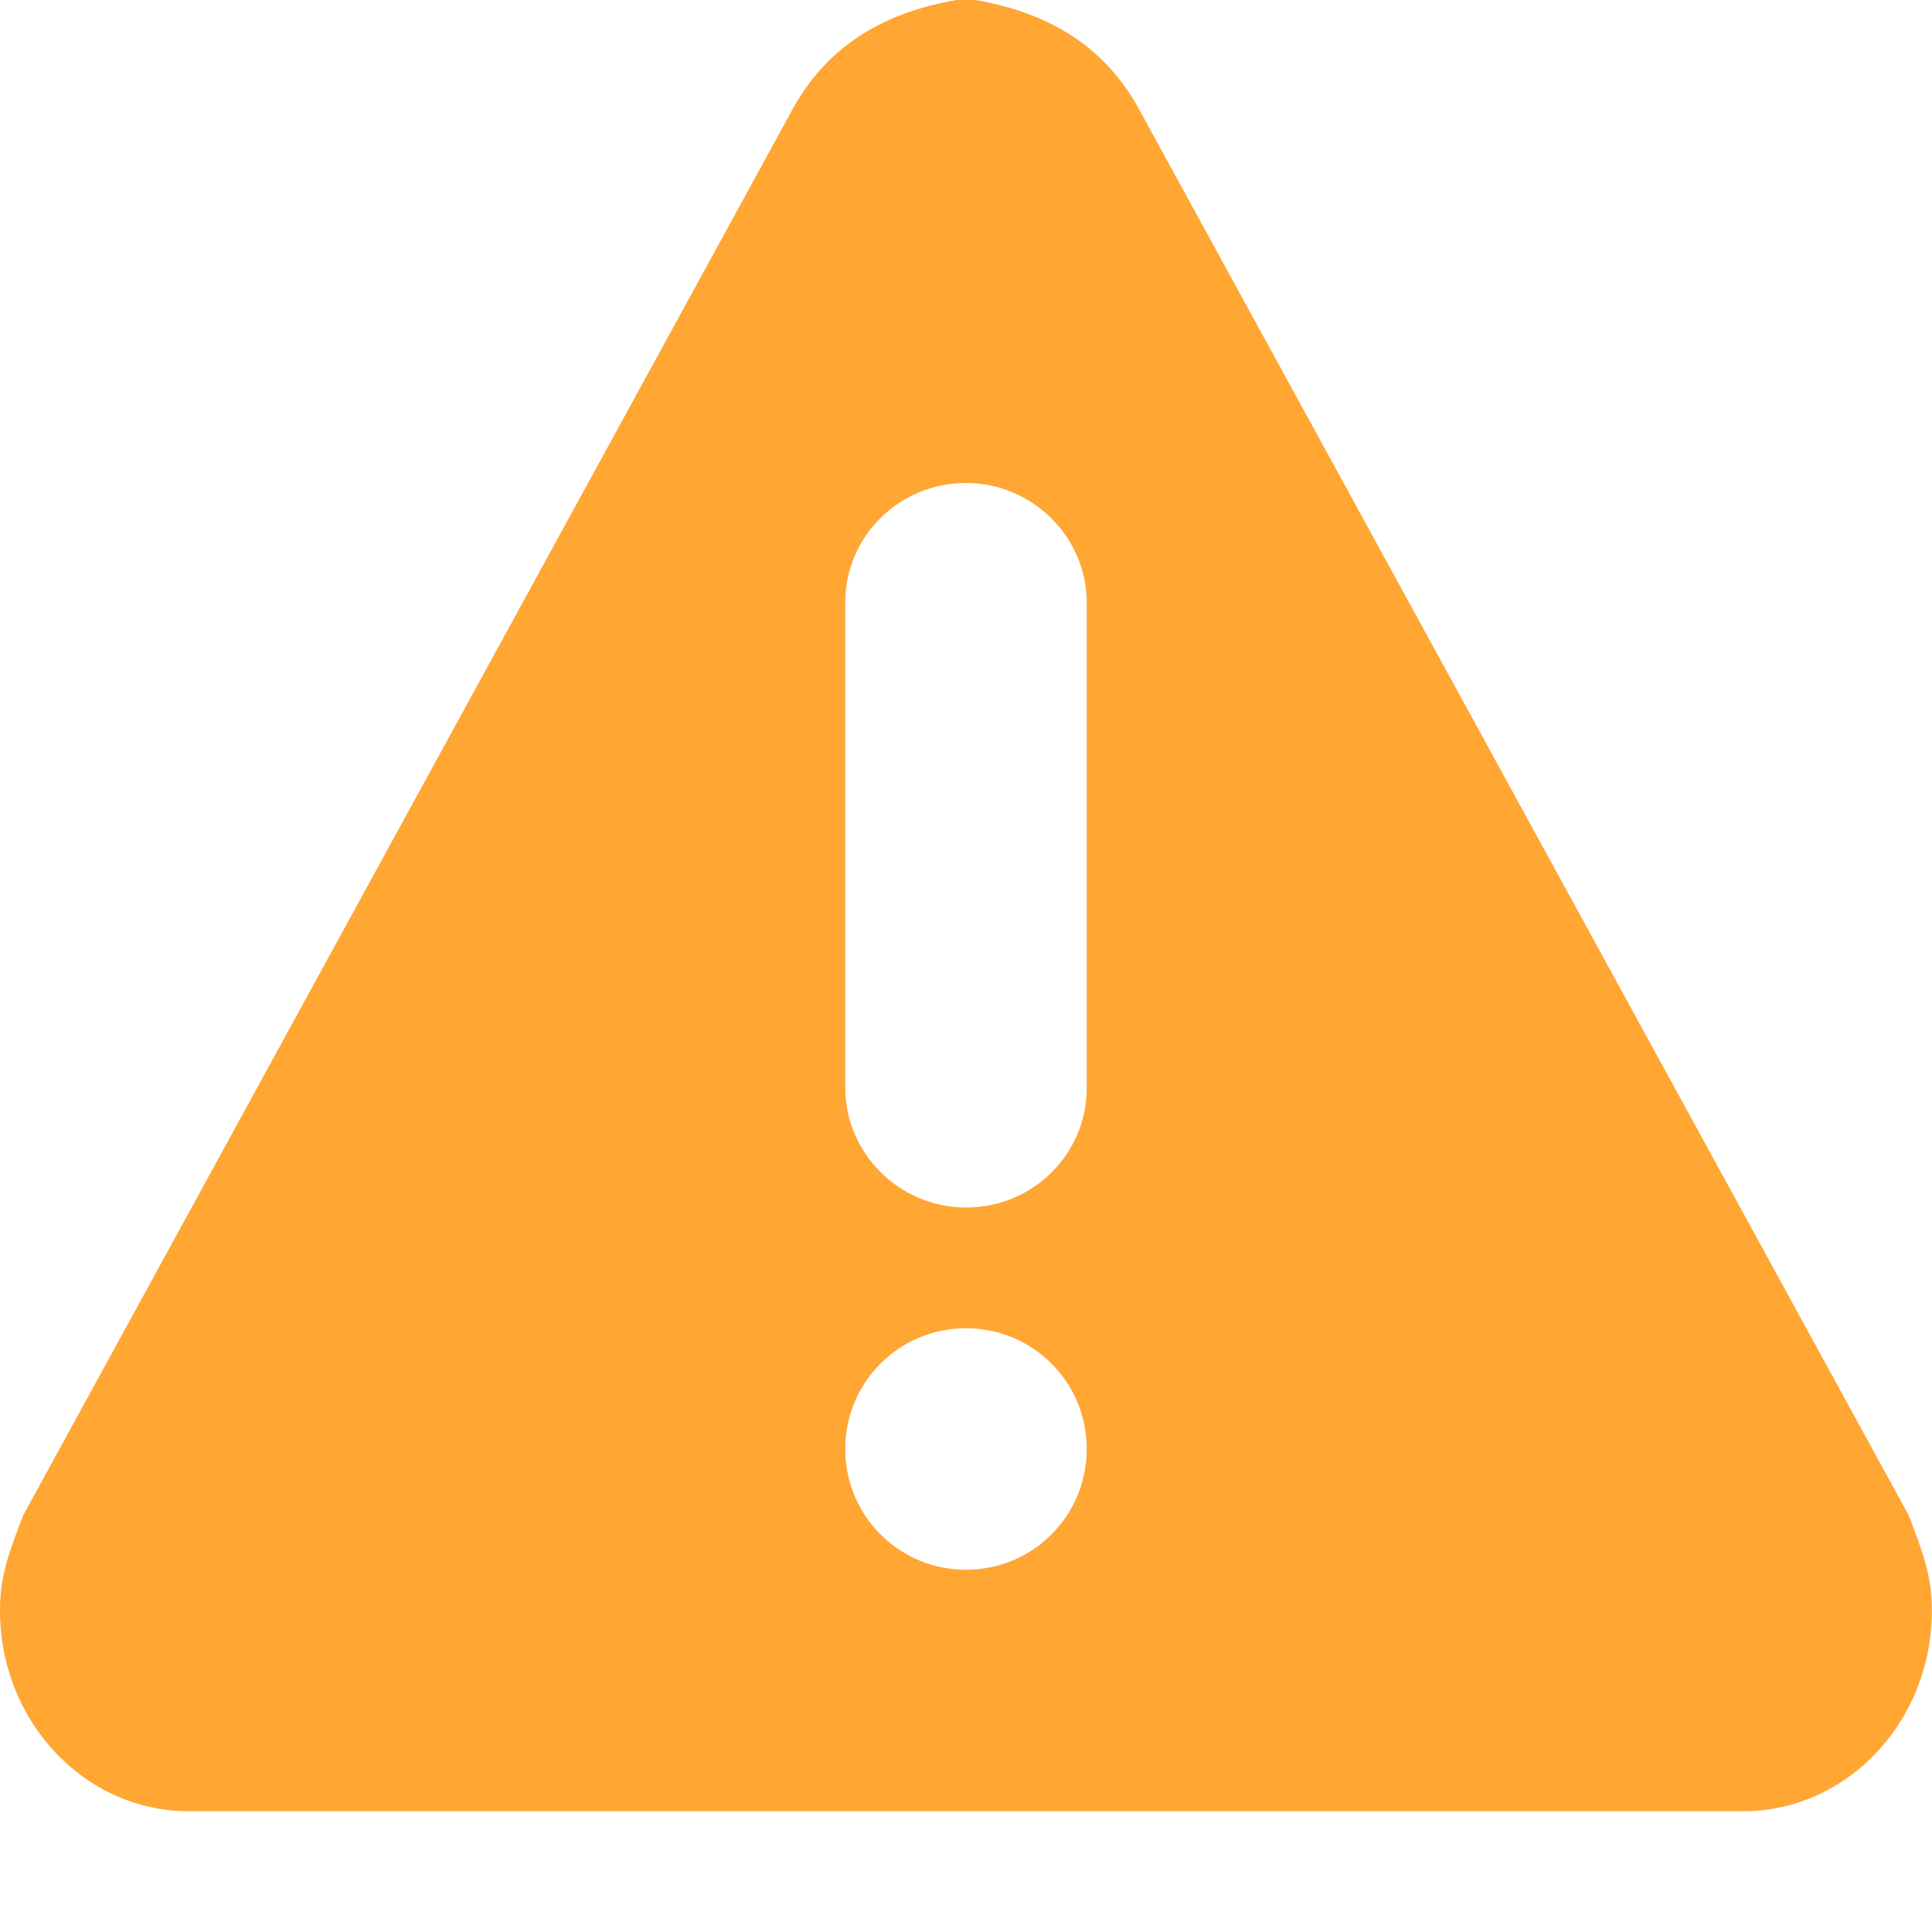
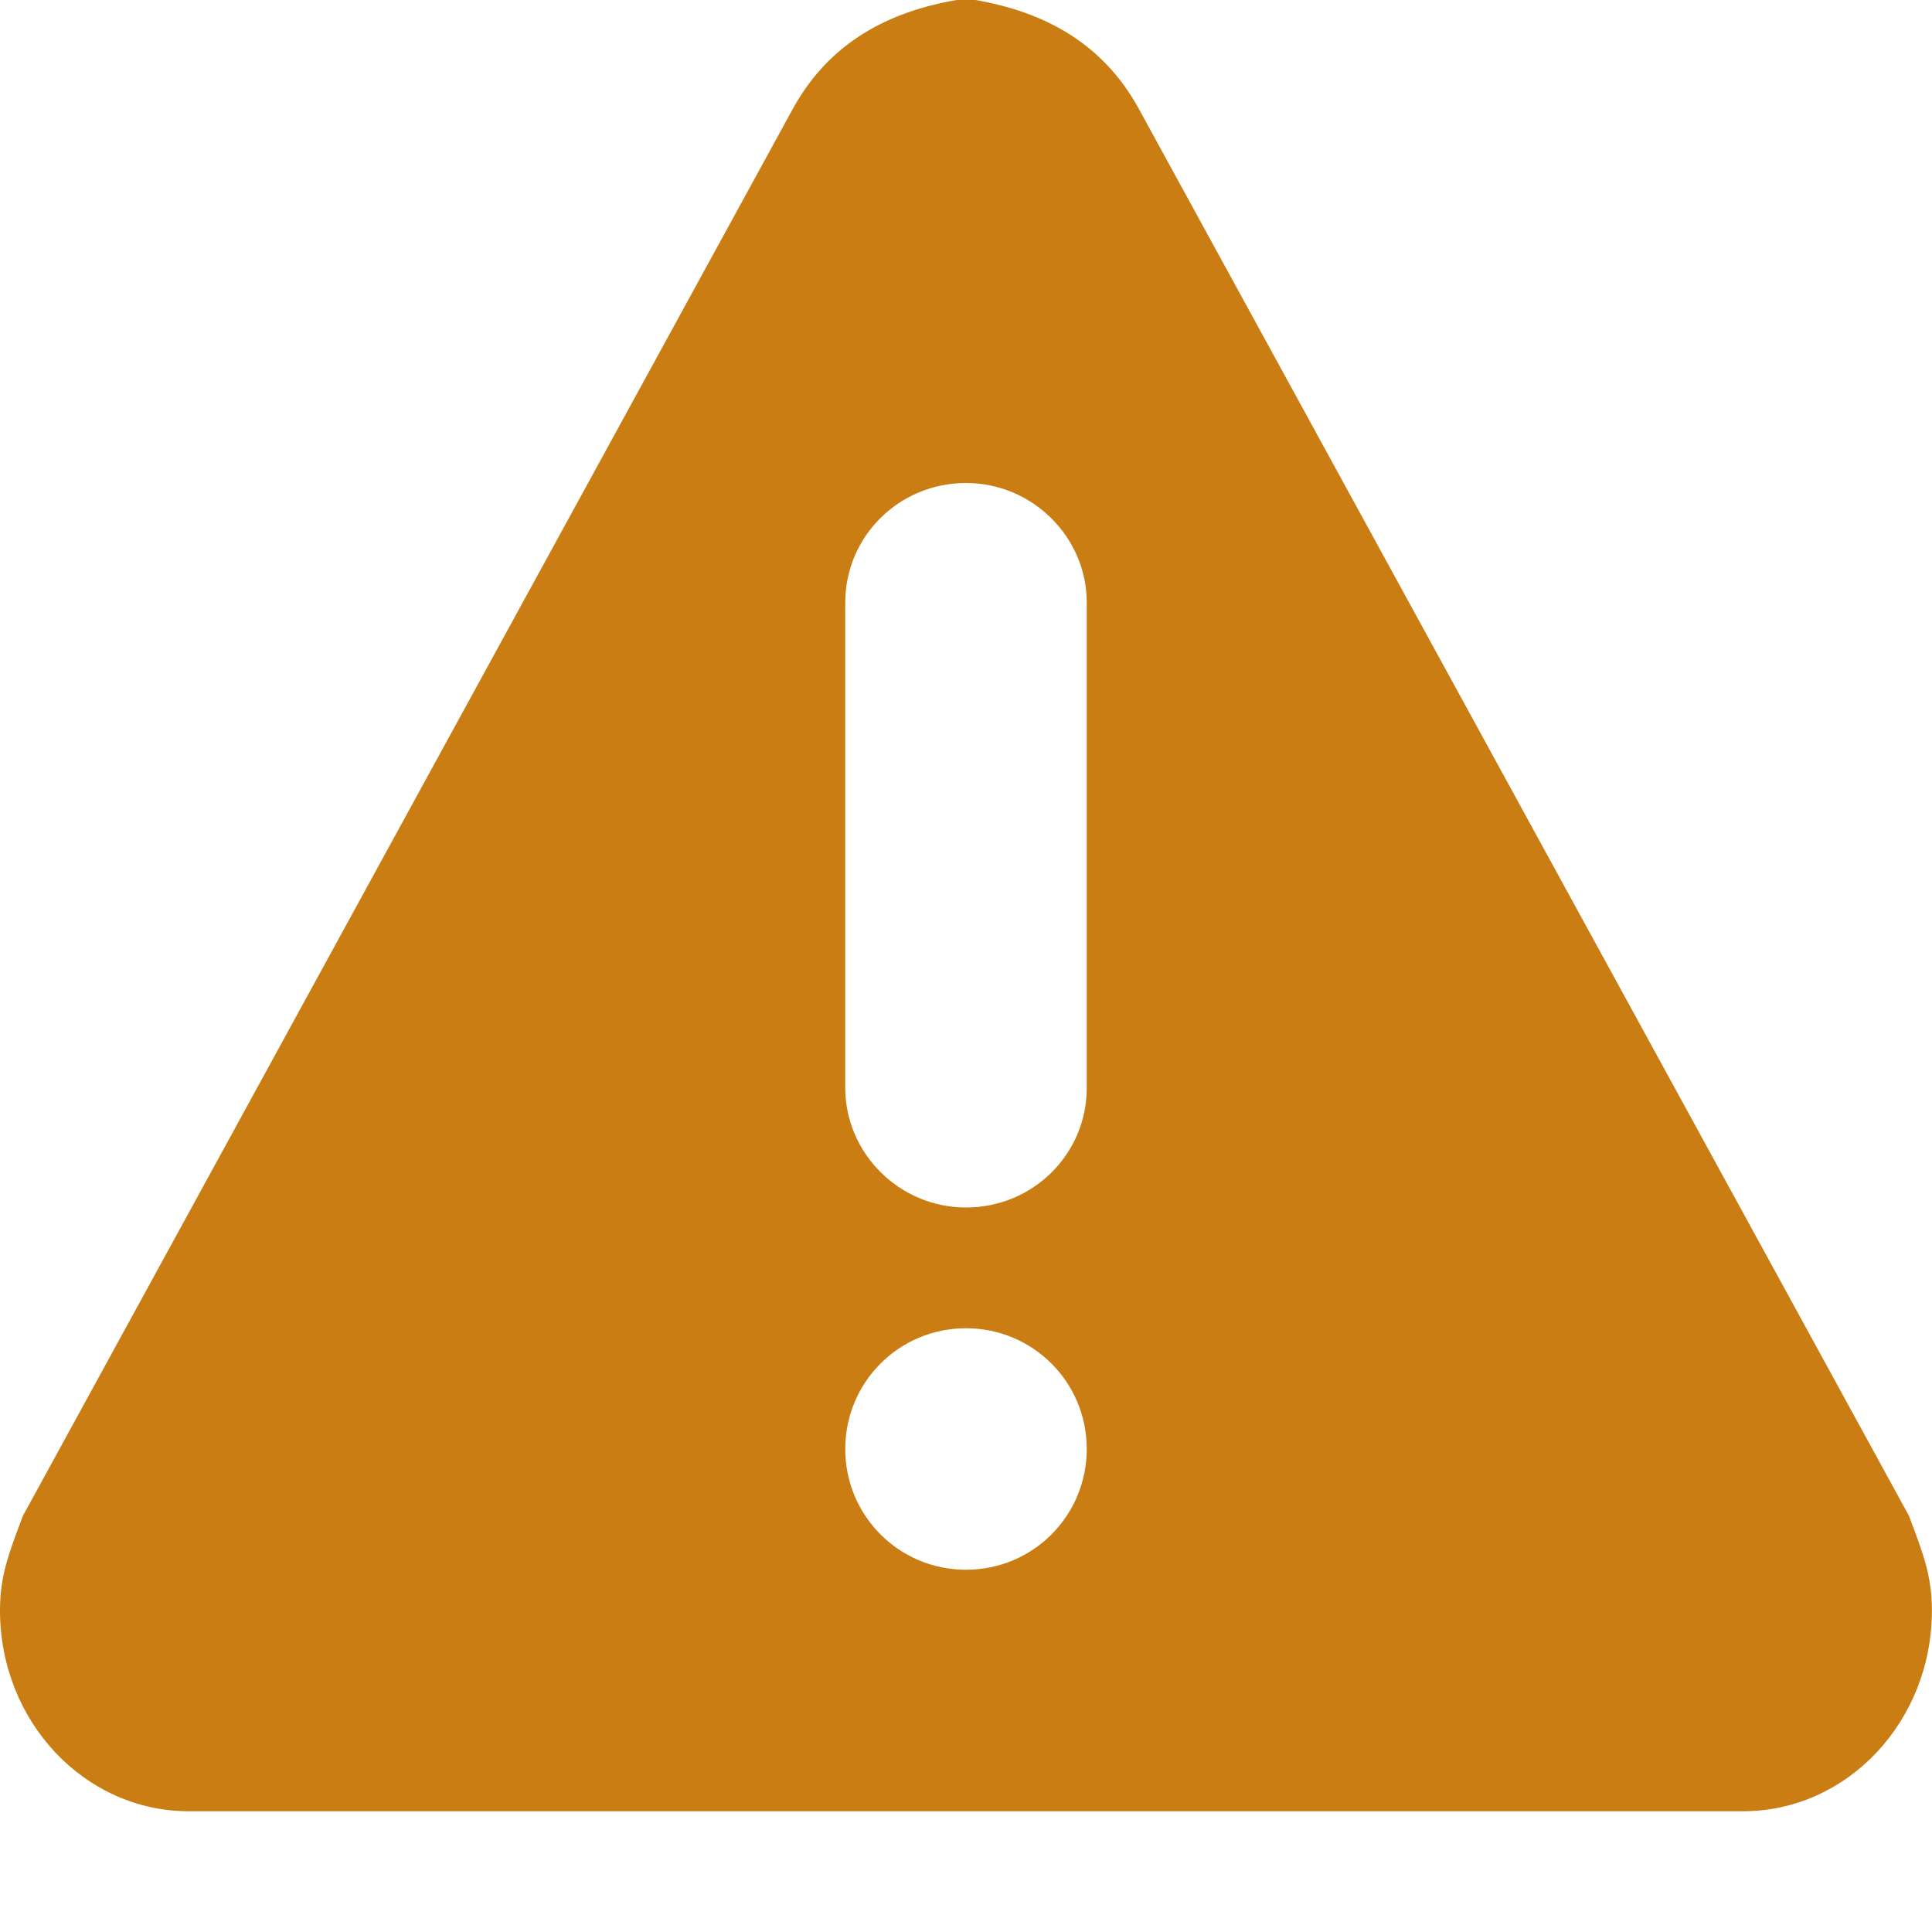
<svg xmlns="http://www.w3.org/2000/svg" viewBox="0 0 16 16" version="1.1">
-   <path d="M1.564 15C.7 15 0 14.256 0 13.337c0-.285.07-.466.19-.784L6.572.89C6.875.348 7.36.097 7.922 0h.156c.56.097 1.045.348 1.347.89l6.384 11.663c.12.318.19.5.19.784 0 .92-.7 1.663-1.565 1.663H1.565zM7 4.99v4.02c0 .54.448.99 1 .99.556 0 1-.444 1-.99V4.99C9 4.45 8.552 4 8 4c-.556 0-1 .444-1 .99zM7 12c0 .556.448 1 1 1 .556 0 1-.448 1-1 0-.556-.448-1-1-1-.556 0-1 .448-1 1z" fill="#FFA633" fill-rule="evenodd" />
+   <path d="M1.564 15C.7 15 0 14.256 0 13.337c0-.285.07-.466.19-.784L6.572.89C6.875.348 7.36.097 7.922 0h.156c.56.097 1.045.348 1.347.89l6.384 11.663c.12.318.19.5.19.784 0 .92-.7 1.663-1.565 1.663H1.565zM7 4.99v4.02c0 .54.448.99 1 .99.556 0 1-.444 1-.99V4.99C9 4.45 8.552 4 8 4c-.556 0-1 .444-1 .99zM7 12c0 .556.448 1 1 1 .556 0 1-.448 1-1 0-.556-.448-1-1-1-.556 0-1 .448-1 1z" fill="#C97D12" fill-rule="evenodd" />
</svg>
